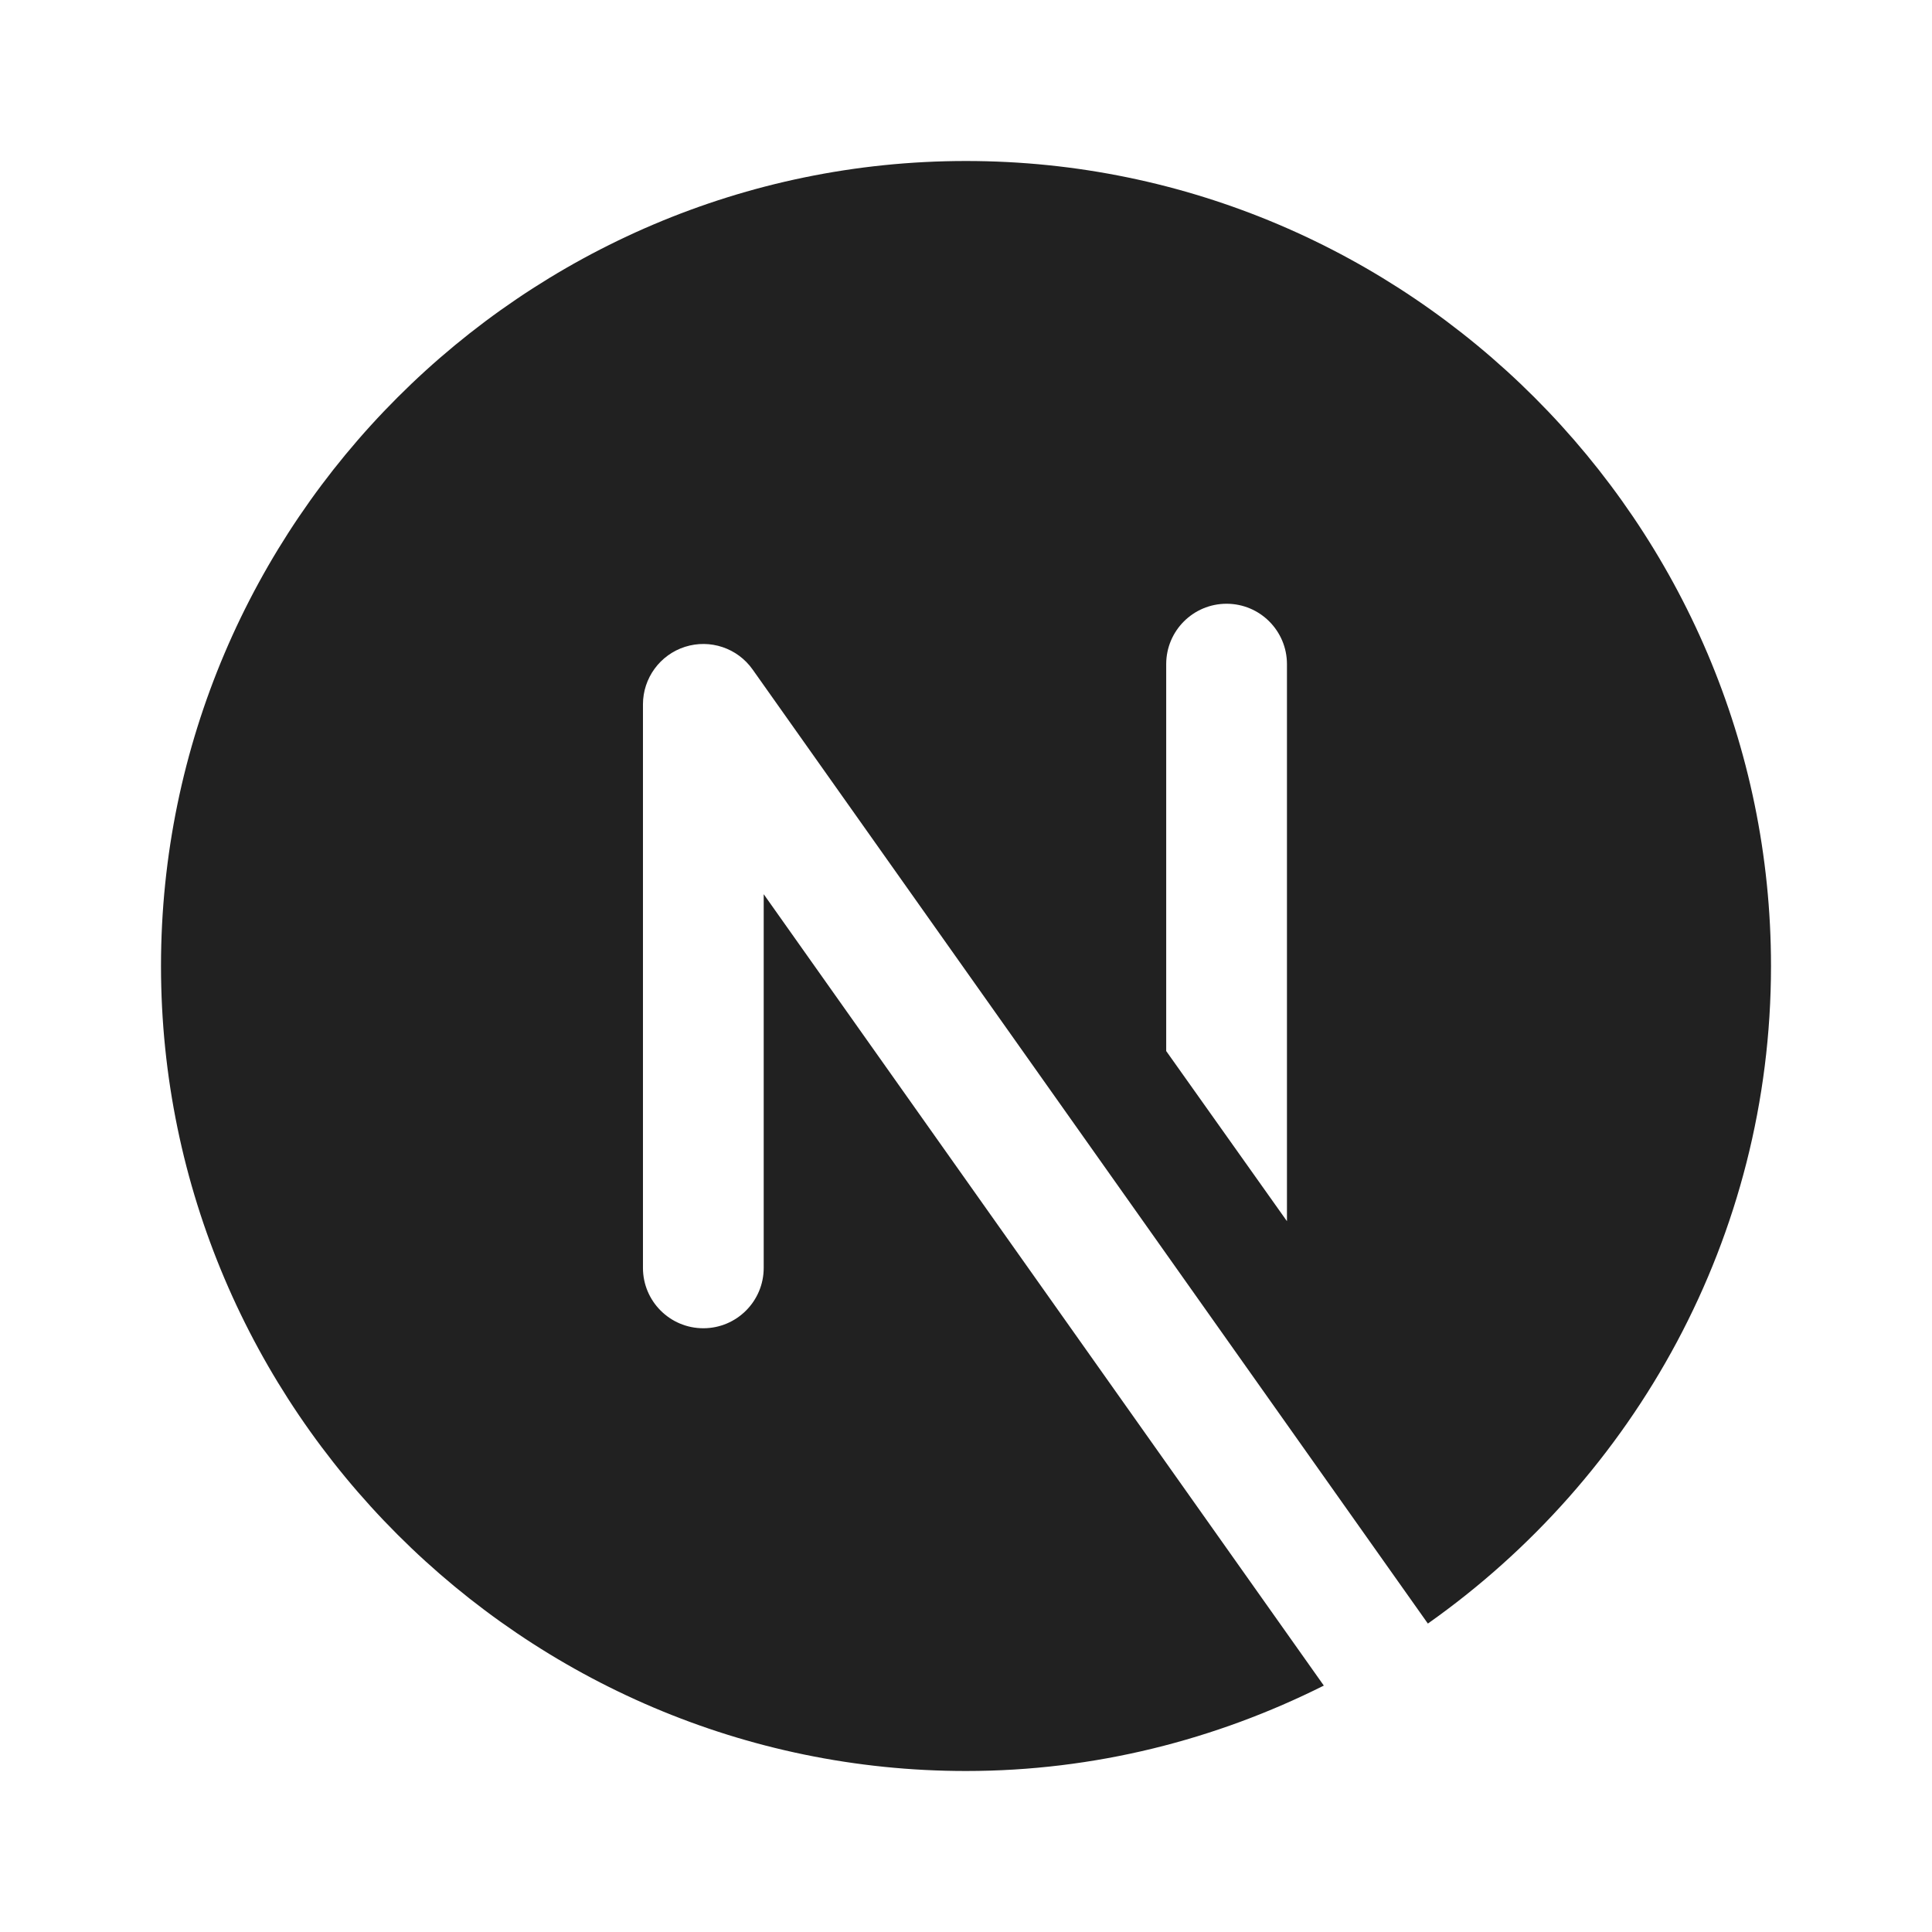
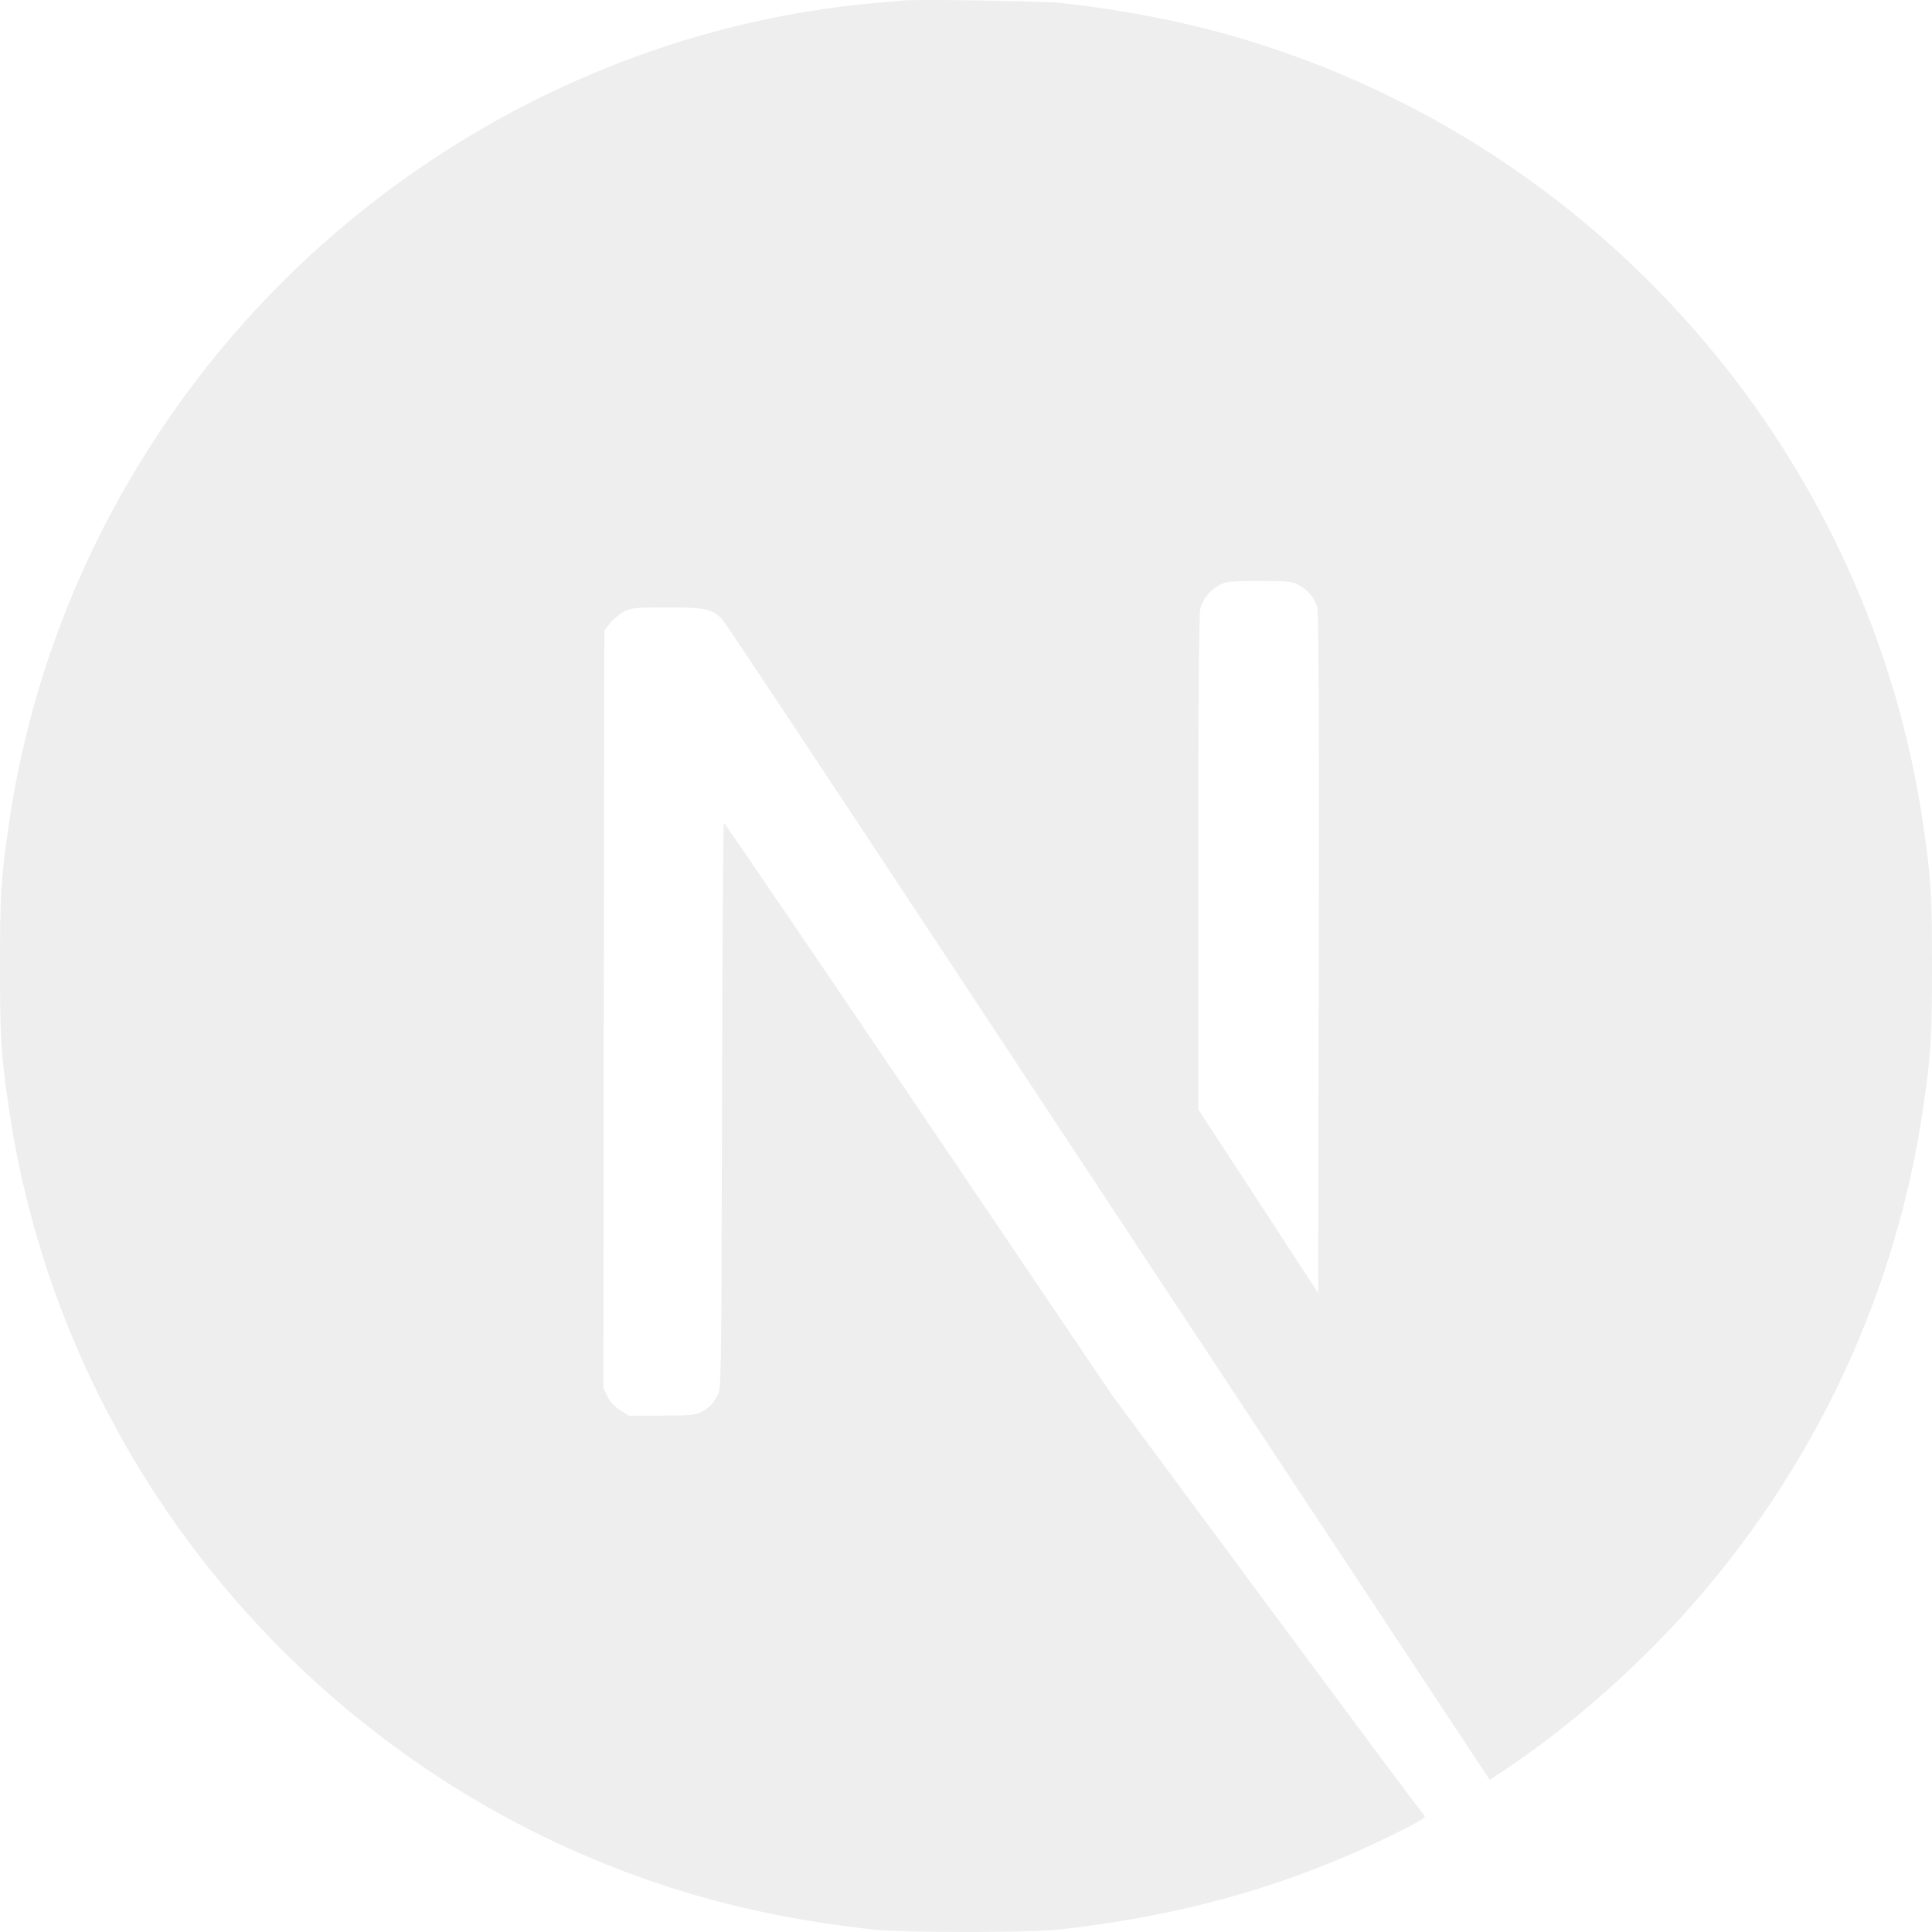
- <svg xmlns="http://www.w3.org/2000/svg" x="0px" y="0px" width="100" height="100" viewBox="0 0 48 48">
-   <path fill="#212121" d="M18.974,31.5c0,0.828-0.671,1.5-1.5,1.5s-1.5-0.672-1.5-1.5v-14c0-0.653,0.423-1.231,1.045-1.43 c0.625-0.198,1.302,0.03,1.679,0.563l16.777,23.704C40.617,36.709,44,30.735,44,24c0-11-9-20-20-20S4,13,4,24s9,20,20,20 c3.192,0,6.206-0.777,8.89-2.122L18.974,22.216V31.5z M28.974,16.5c0-0.828,0.671-1.5,1.5-1.5s1.5,0.672,1.5,1.5v13.84l-3-4.227 V16.5z" />
+ <svg xmlns="http://www.w3.org/2000/svg" viewBox="0 0 256 256" version="1.1" preserveAspectRatio="xMidYMid" fill="#000000">
+   <g id="SVGRepo_bgCarrier" stroke-width="0" />
+   <g id="SVGRepo_tracerCarrier" stroke-linecap="round" stroke-linejoin="round" />
+   <g id="SVGRepo_iconCarrier">
+     <g>
+       <path d="M119.617,0.069 C119.066,0.119 117.315,0.294 115.738,0.419 C79.378,3.697 45.319,23.313 23.748,53.463 C11.736,70.227 4.054,89.243 1.151,109.385 C0.125,116.415 0,118.492 0,128.025 C0,137.558 0.125,139.635 1.151,146.666 C8.108,194.73 42.316,235.114 88.712,250.076 C97.02,252.754 105.778,254.58 115.738,255.681 C119.617,256.106 136.383,256.106 140.262,255.681 C157.454,253.779 172.018,249.526 186.382,242.195 C188.584,241.069 189.01,240.769 188.709,240.518 C188.509,240.368 179.125,227.783 167.864,212.57 L147.394,184.922 L121.744,146.966 C107.63,126.098 96.019,109.034 95.919,109.034 C95.819,109.009 95.718,125.873 95.668,146.465 C95.593,182.52 95.568,183.971 95.118,184.822 C94.467,186.048 93.967,186.549 92.916,187.099 C92.115,187.499 91.414,187.574 87.636,187.574 L83.306,187.574 L82.155,186.849 C81.404,186.373 80.854,185.748 80.479,185.022 L79.953,183.896 L80.003,133.73 L80.078,83.538 L80.854,82.562 C81.254,82.037 82.105,81.361 82.706,81.036 C83.732,80.536 84.132,80.486 88.461,80.486 C93.566,80.486 94.417,80.686 95.743,82.137 C96.119,82.537 110.007,103.455 126.624,128.651 C143.24,153.846 165.962,188.25 177.123,205.139 L197.393,235.84 L198.419,235.164 C207.503,229.259 217.112,220.852 224.719,212.095 C240.91,193.504 251.345,170.836 254.849,146.666 C255.875,139.635 256,137.558 256,128.025 C256,118.492 255.875,116.415 254.849,109.385 C247.892,61.32 213.684,20.936 167.288,5.974 C159.105,3.322 150.397,1.495 140.637,0.394 C138.235,0.144 121.694,-0.131 119.617,0.069 L119.617,0.069 Z M172.018,77.483 C173.219,78.084 174.195,79.235 174.545,80.436 C174.746,81.086 174.796,94.998 174.746,126.349 L174.671,171.336 L166.738,159.176 L158.78,147.016 L158.78,114.314 C158.78,93.171 158.88,81.286 159.03,80.711 C159.431,79.31 160.307,78.209 161.508,77.558 C162.534,77.033 162.909,76.983 166.838,76.983 C170.542,76.983 171.192,77.033 172.018,77.483 Z" fill="#eeeeee"> </path>
+     </g>
+   </g>
</svg>
